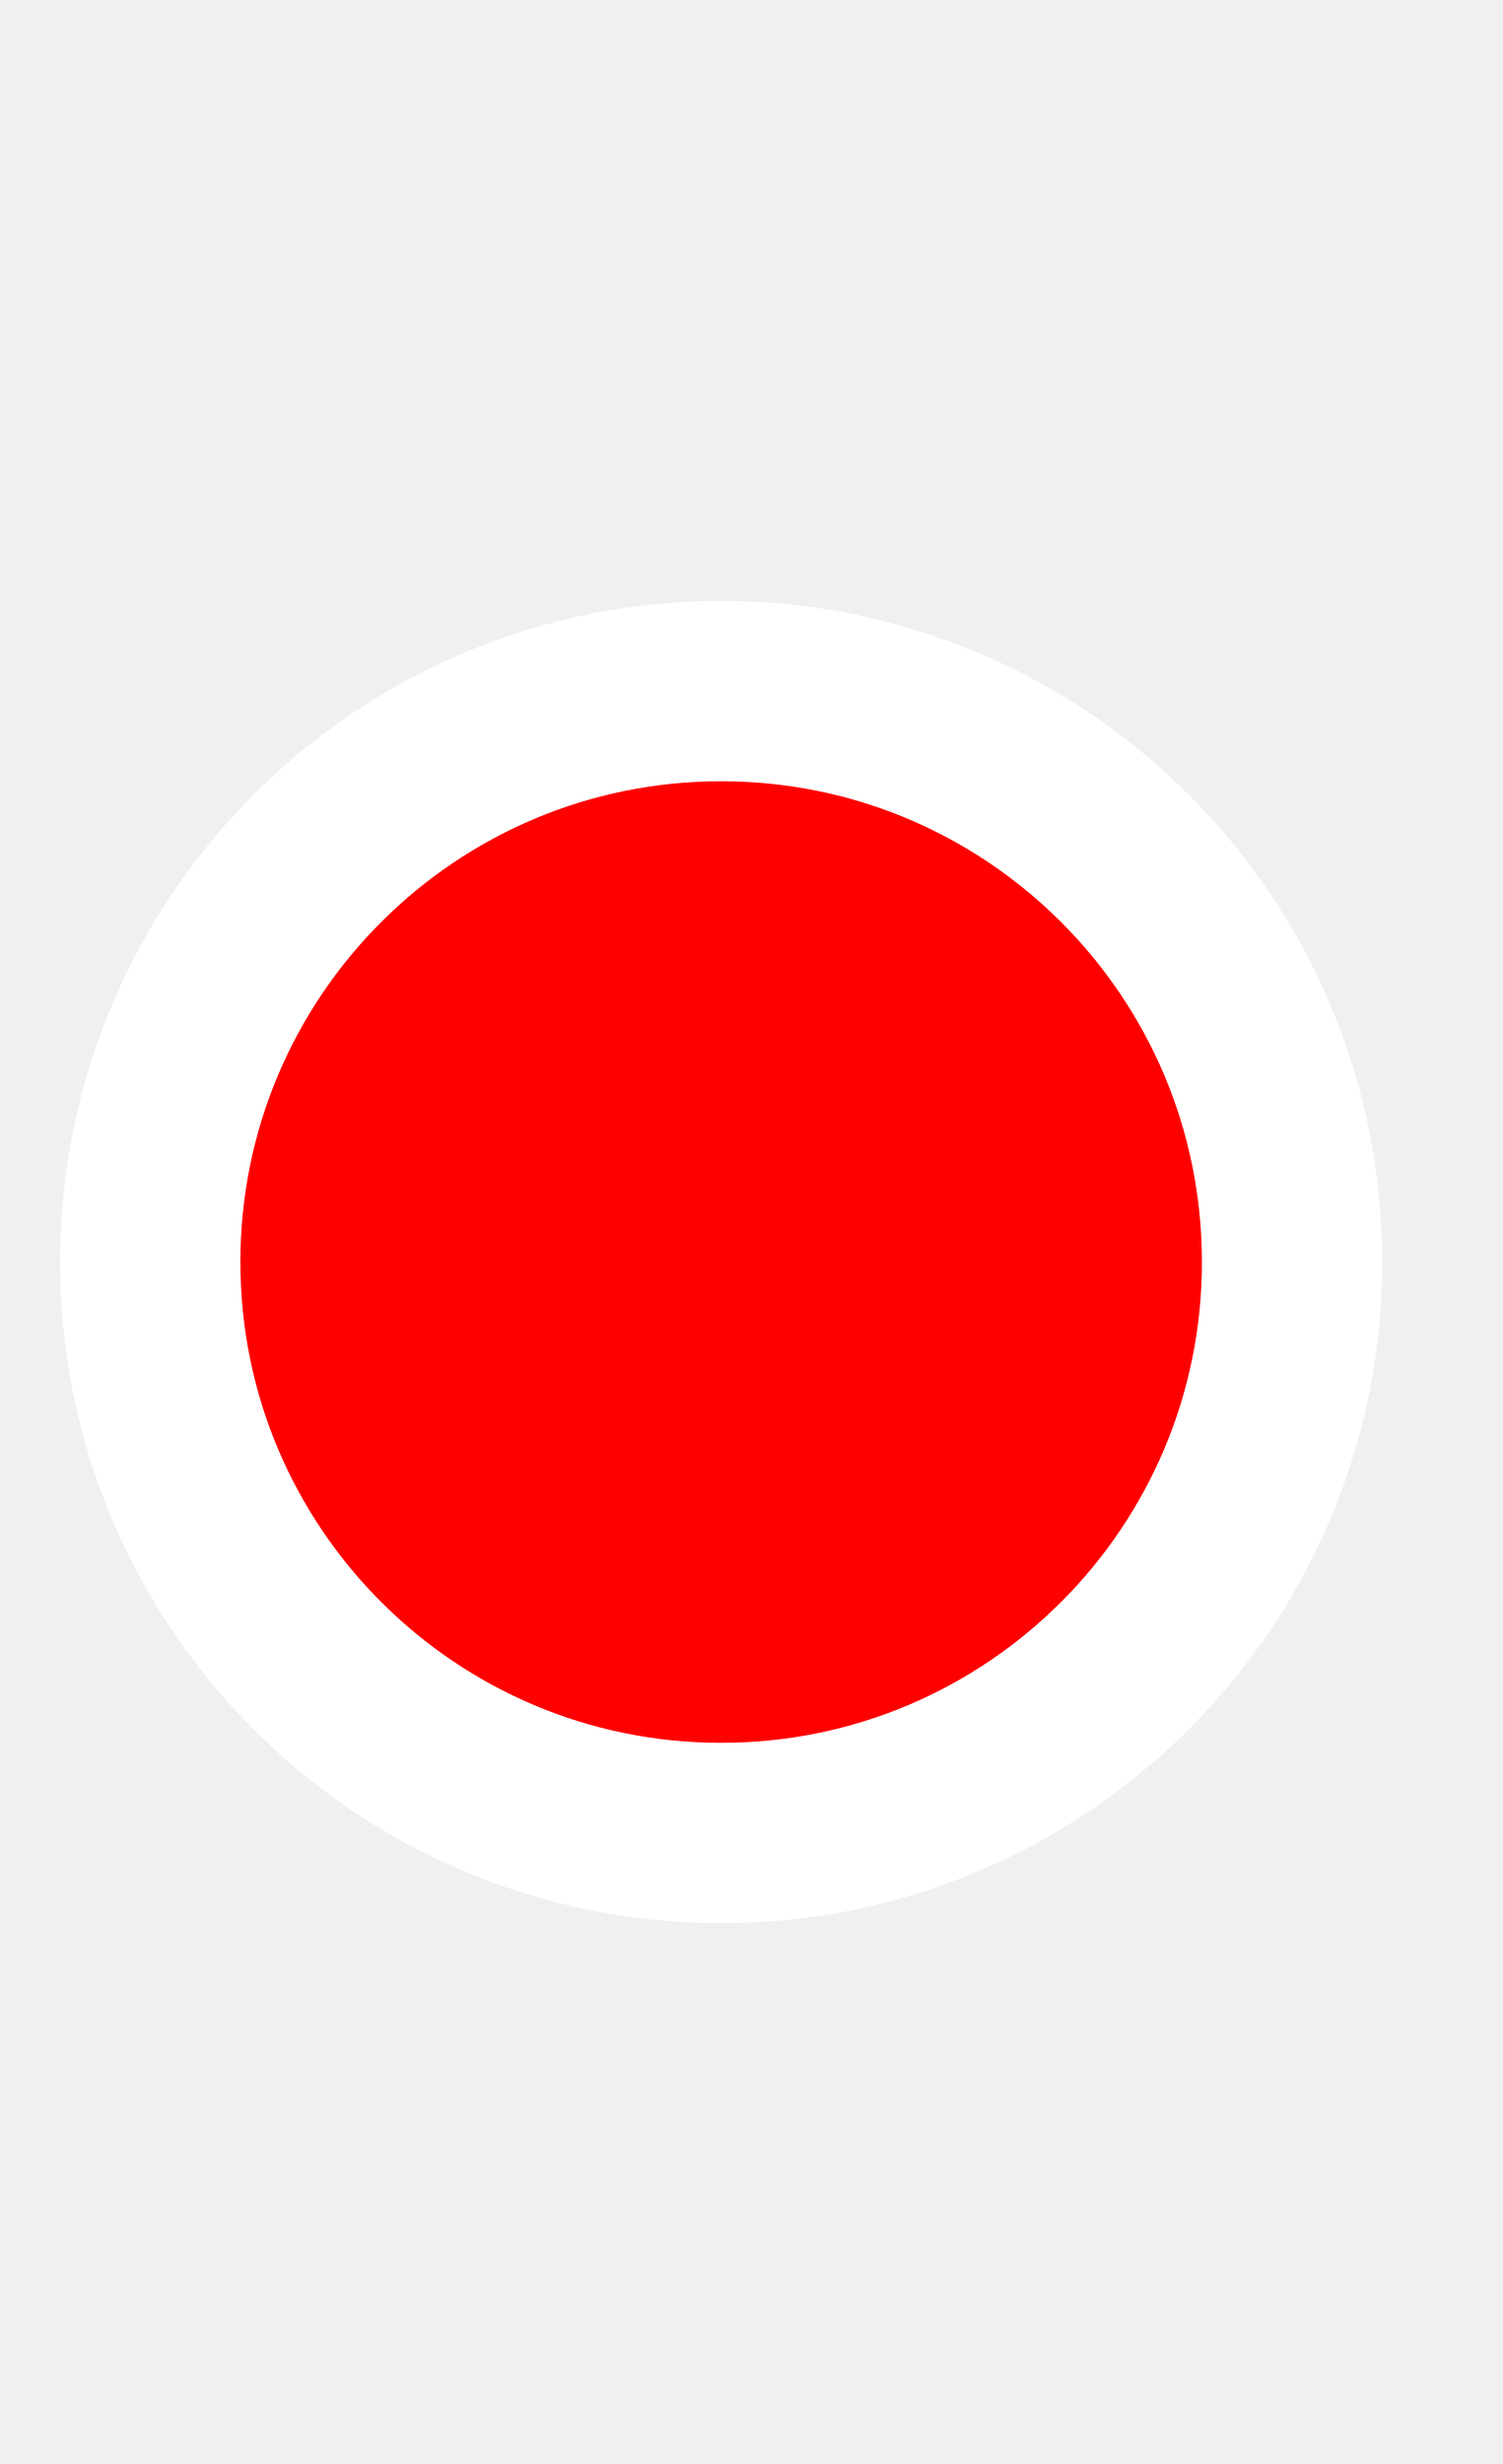
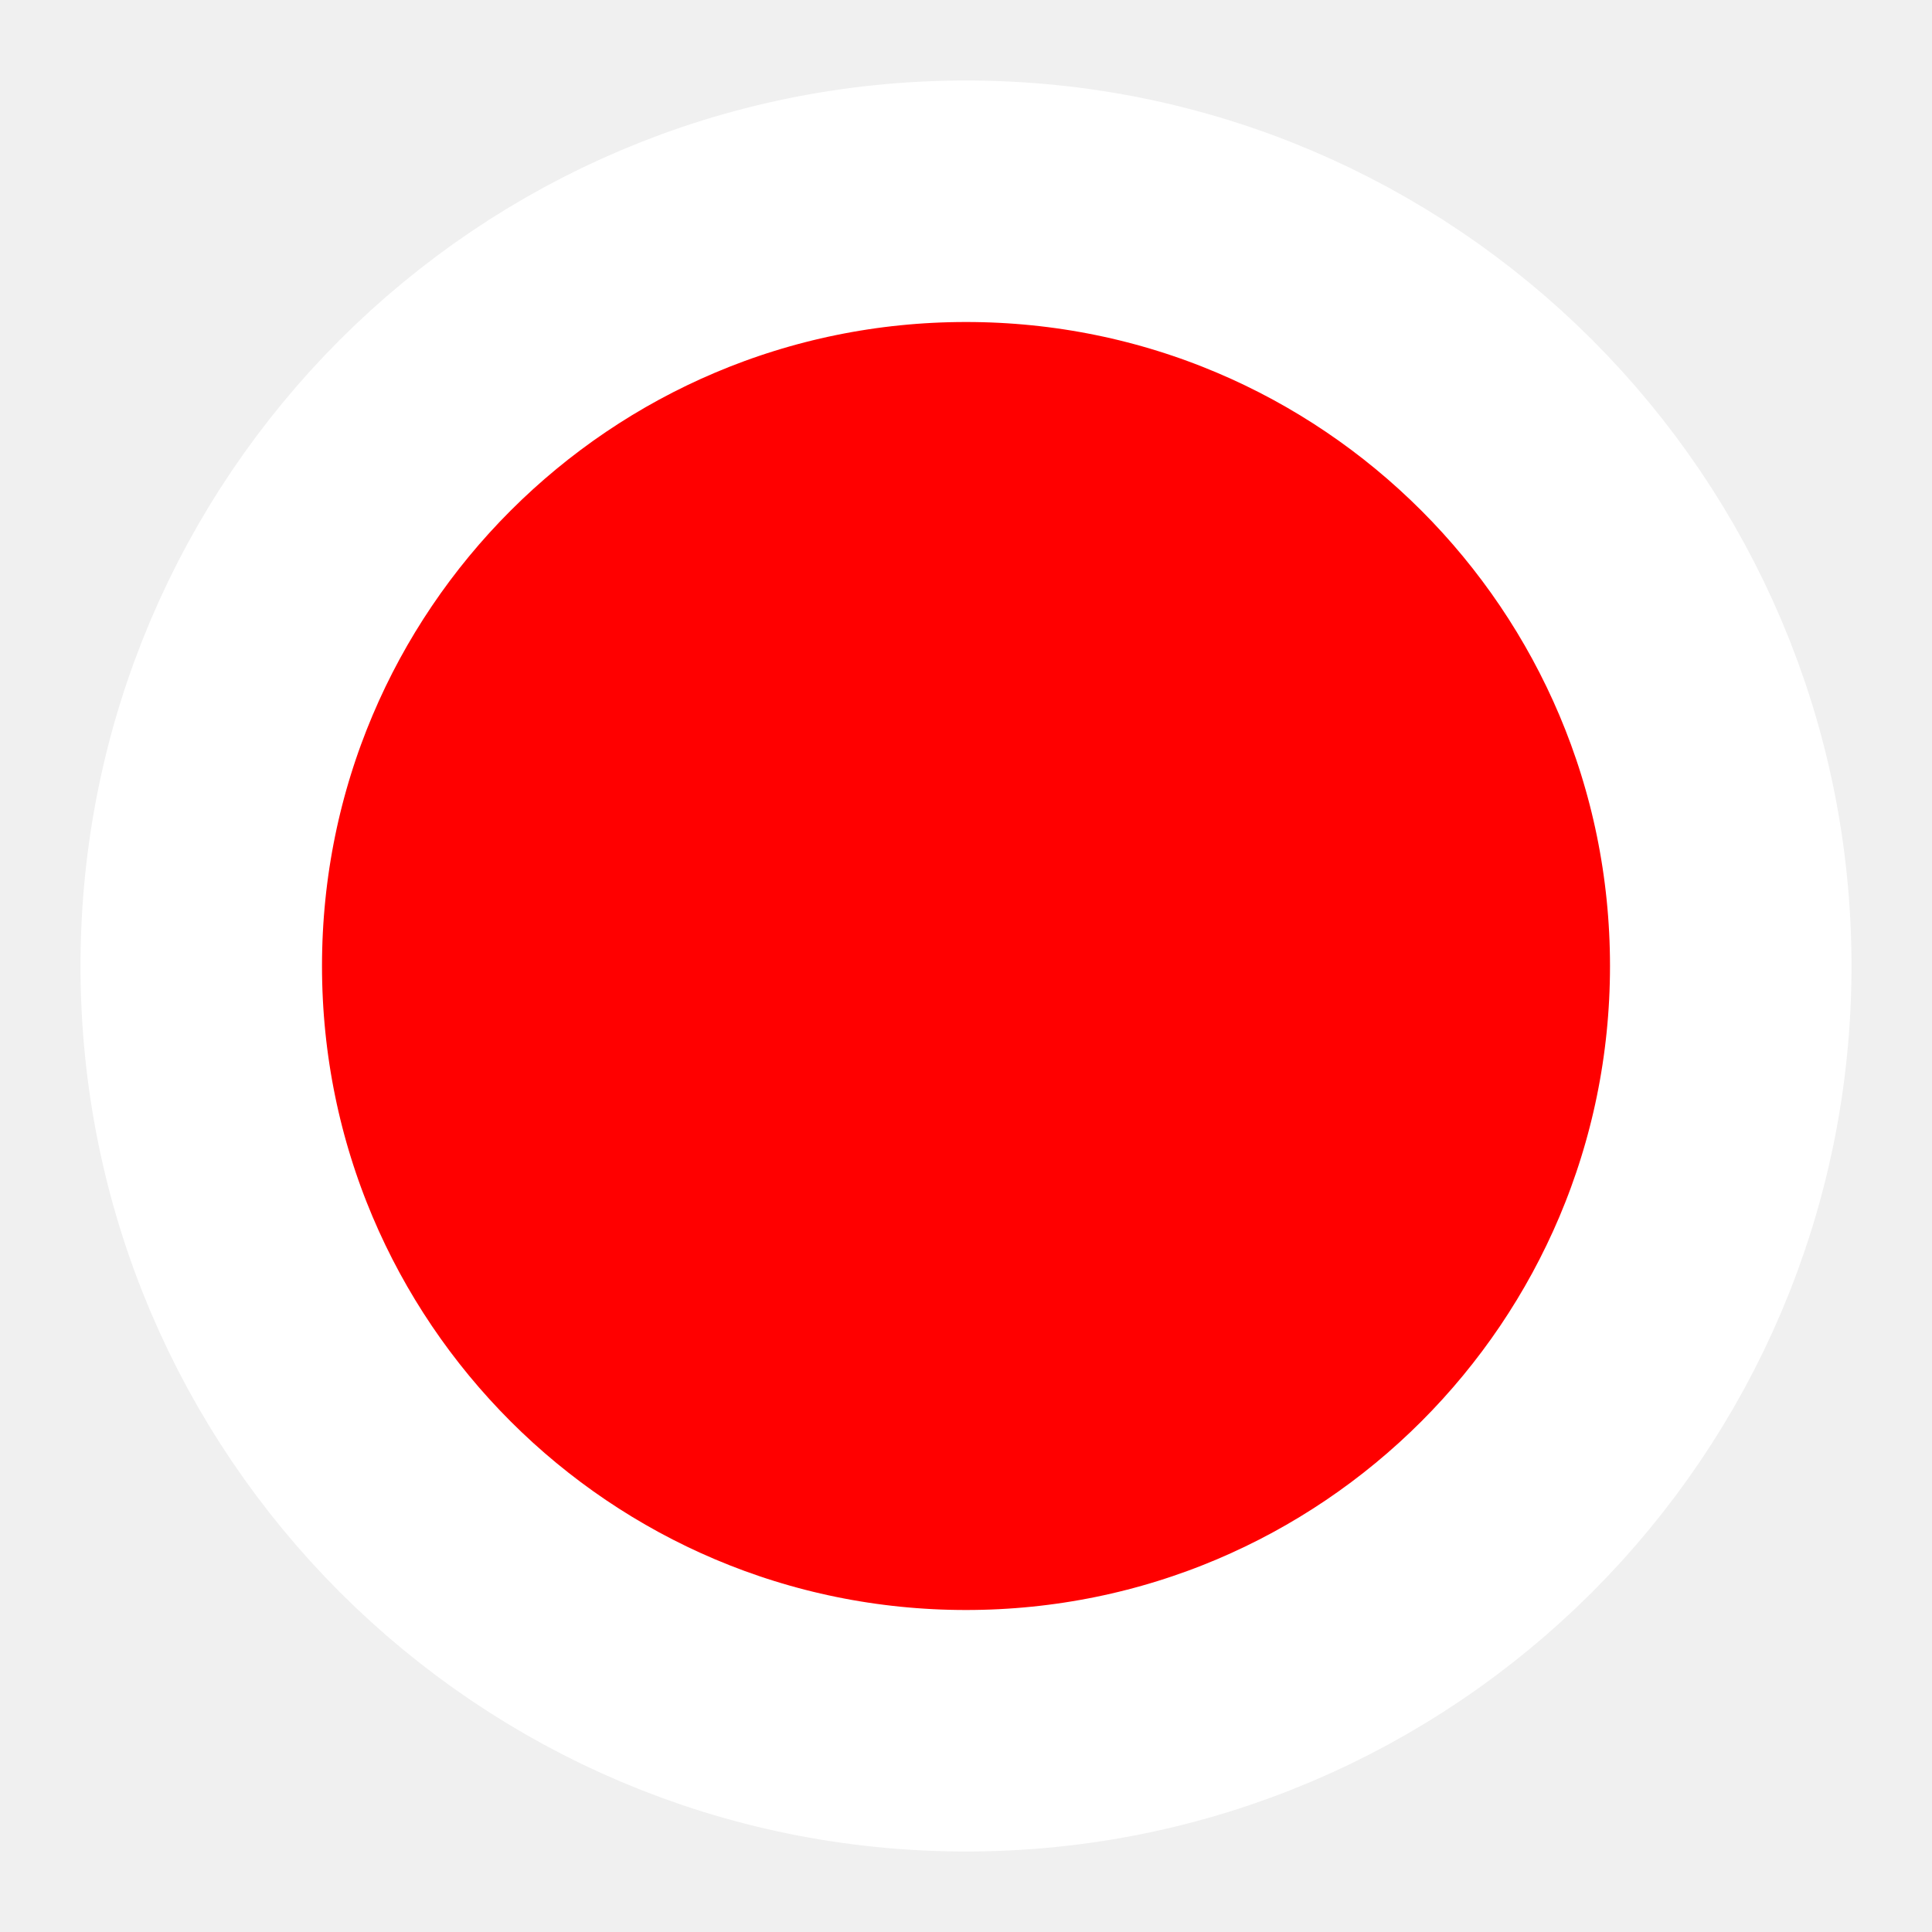
- <svg xmlns="http://www.w3.org/2000/svg" width="25" height="41" viewBox="0 0 25 41" fill="none">
-   <path d="M12 30.5C17.247 30.5 21.5 26.247 21.5 21C21.5 15.753 17.247 11.5 12 11.5C6.753 11.5 2.5 15.753 2.5 21C2.5 26.247 6.753 30.5 12 30.5Z" fill="#FF0000" stroke="white" stroke-width="3" />
+ <svg xmlns="http://www.w3.org/2000/svg" width="24" height="24" viewBox="0 0 24 24" fill="none">
+   <path d="M12 21.5C17.247 21.5 21.5 17.247 21.5 12C21.5 6.753 17.247 2.5 12 2.5C6.753 2.5 2.5 6.753 2.5 12C2.5 17.247 6.753 21.5 12 21.5Z" fill="#FF0000" stroke="white" stroke-width="3" />
</svg>
